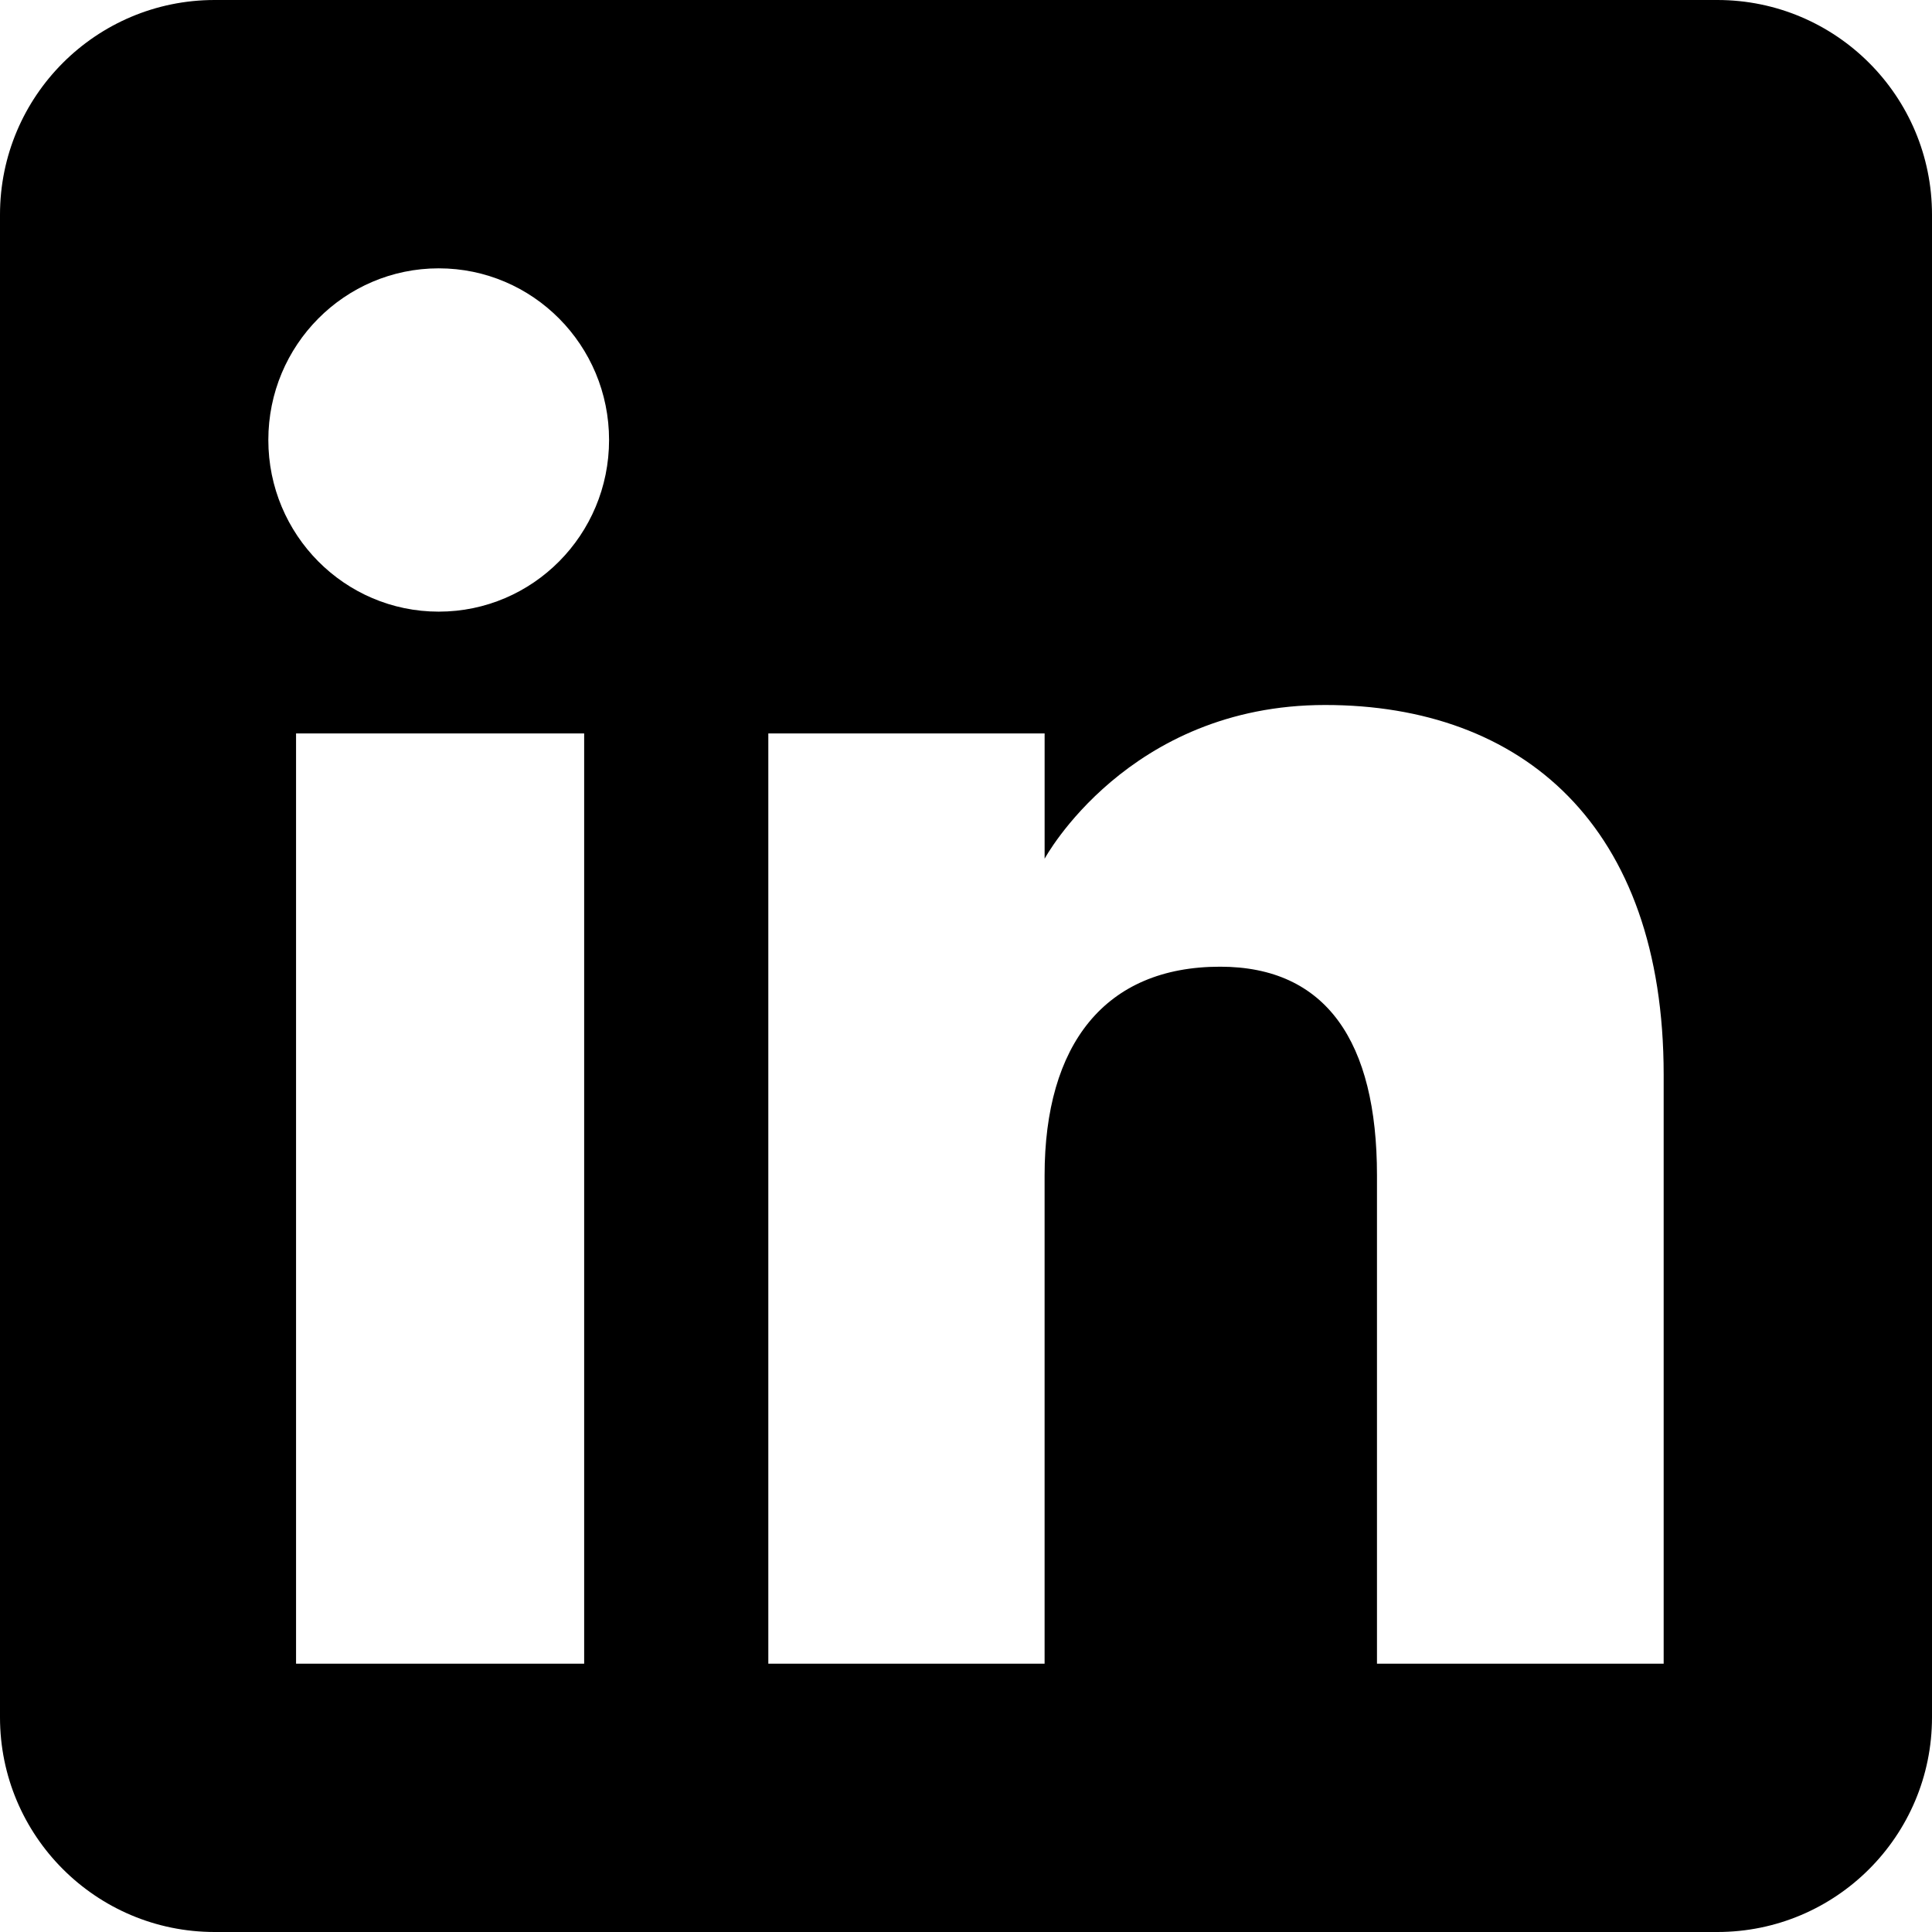
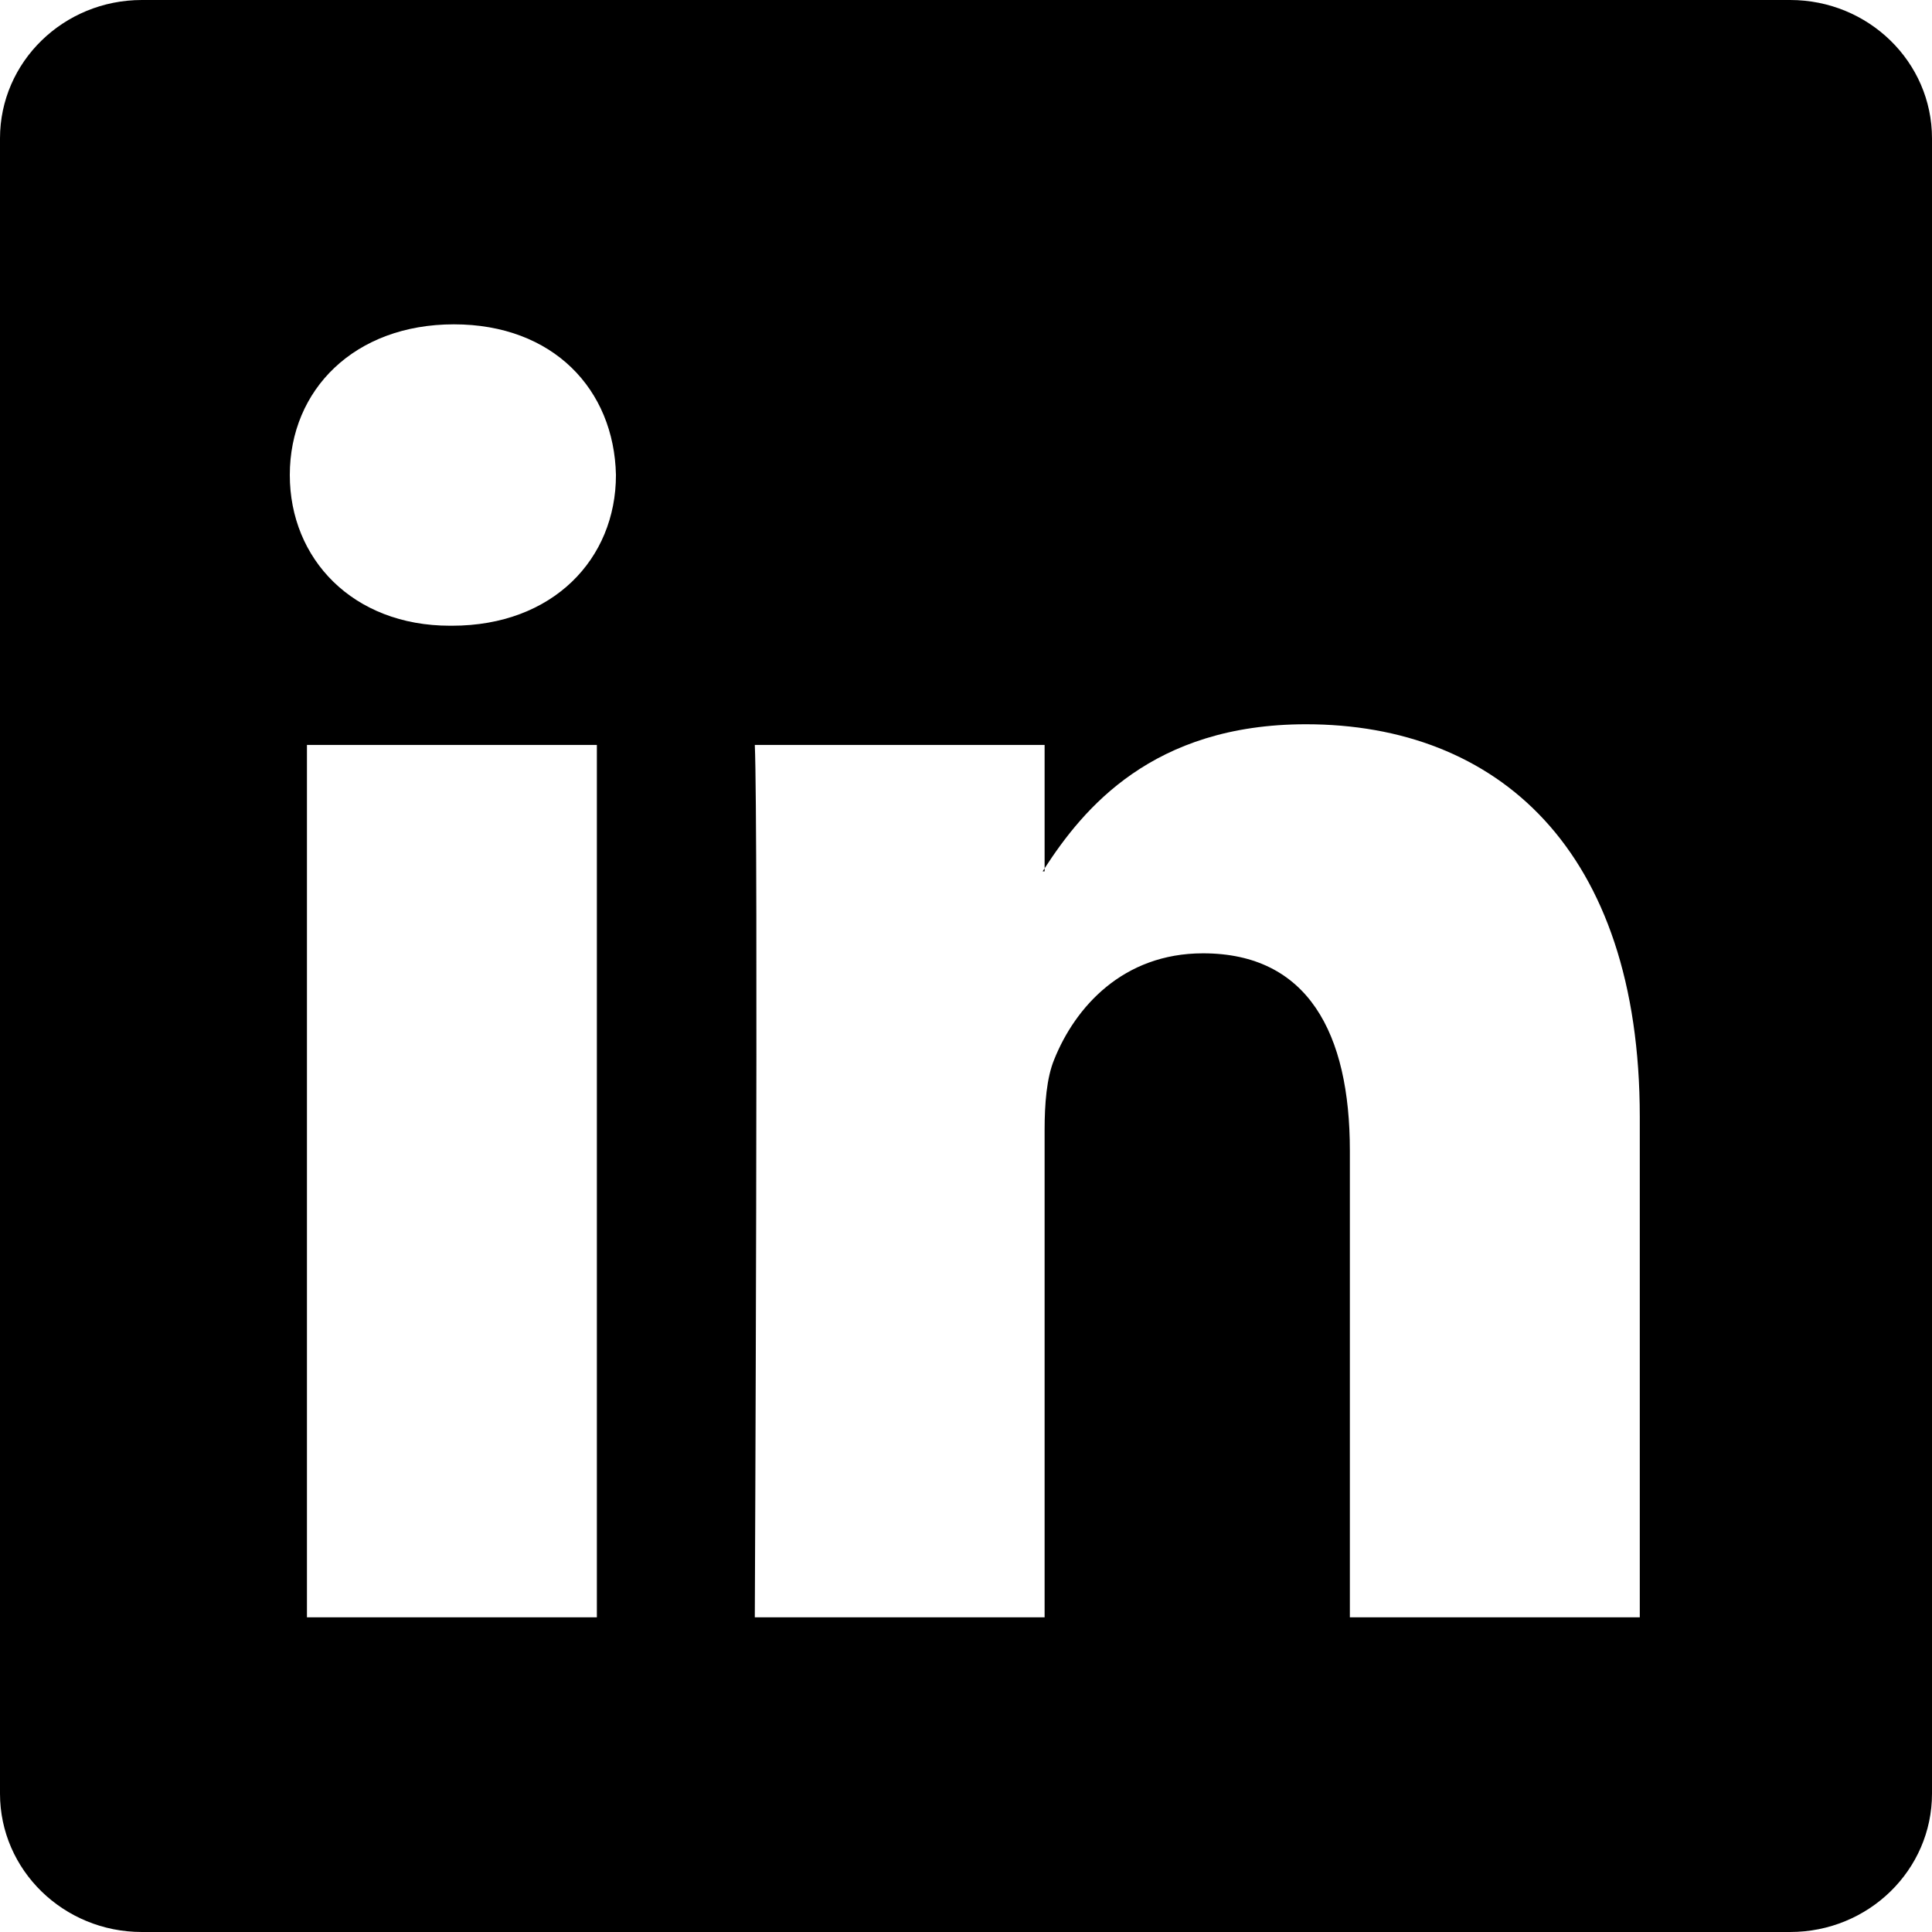
- <svg xmlns="http://www.w3.org/2000/svg" height="72" viewBox="0 0 72 72" width="72" version="1.1" id="svg2">
-   <defs id="defs2" />
-   <g fill="none" fill-rule="evenodd" id="g2" style="fill:#000000;fill-opacity:1">
-     <path id="path1" style="fill:#000000;fill-opacity:1" d="M 8,0 C 3.582,0 0,3.582 0,8 v 56 c 0,4.418 3.582,8 8,8 h 56 c 4.418,0 8,-3.582 8,-8 V 8 C 72,3.582 68.418,0 64,0 Z m 8.35,10 c 3.507,0 6.348,2.864 6.348,6.396 0,3.533 -2.84,6.398 -6.348,6.398 C 12.842,22.795 10,19.929 10,16.396 10,12.864 12.842,10 16.35,10 Z M 49.383,26.273 C 56.736,26.273 62,30.764 62,40.051 V 62 H 51.316 V 43.803 c 0,-4.989 -1.897,-7.777 -5.846,-7.777 -4.296,0 -6.541,2.901 -6.541,7.777 V 62 H 28.633 V 27.334 h 10.297 v 4.668 c 0,0 3.097,-5.729 10.453,-5.729 z M 11.033,27.334 H 21.77 V 62 H 11.033 Z" />
-   </g>
+ <svg xmlns="http://www.w3.org/2000/svg" width="16" height="16" fill="currentColor" class="bi bi-linkedin" viewBox="0 0 16 16">
+   <path d="M0 1.146C0 .513.526 0 1.175 0h13.65C15.474 0 16 .513 16 1.146v13.708c0 .633-.526 1.146-1.175 1.146H1.175C.526 16 0 15.487 0 14.854zm4.943 12.248V6.169H2.542v7.225zm-1.2-8.212c.837 0 1.358-.554 1.358-1.248-.015-.709-.52-1.248-1.342-1.248S2.4 3.226 2.4 3.934c0 .694.521 1.248 1.327 1.248zm4.908 8.212V9.359c0-.216.016-.432.08-.586.173-.431.568-.878 1.232-.878.869 0 1.216.662 1.216 1.634v3.865h2.401V9.25c0-2.22-1.184-3.252-2.764-3.252-1.274 0-1.845.7-2.165 1.193v.025h-.016l.016-.025V6.169h-2.4c.03.678 0 7.225 0 7.225z" />
</svg>
